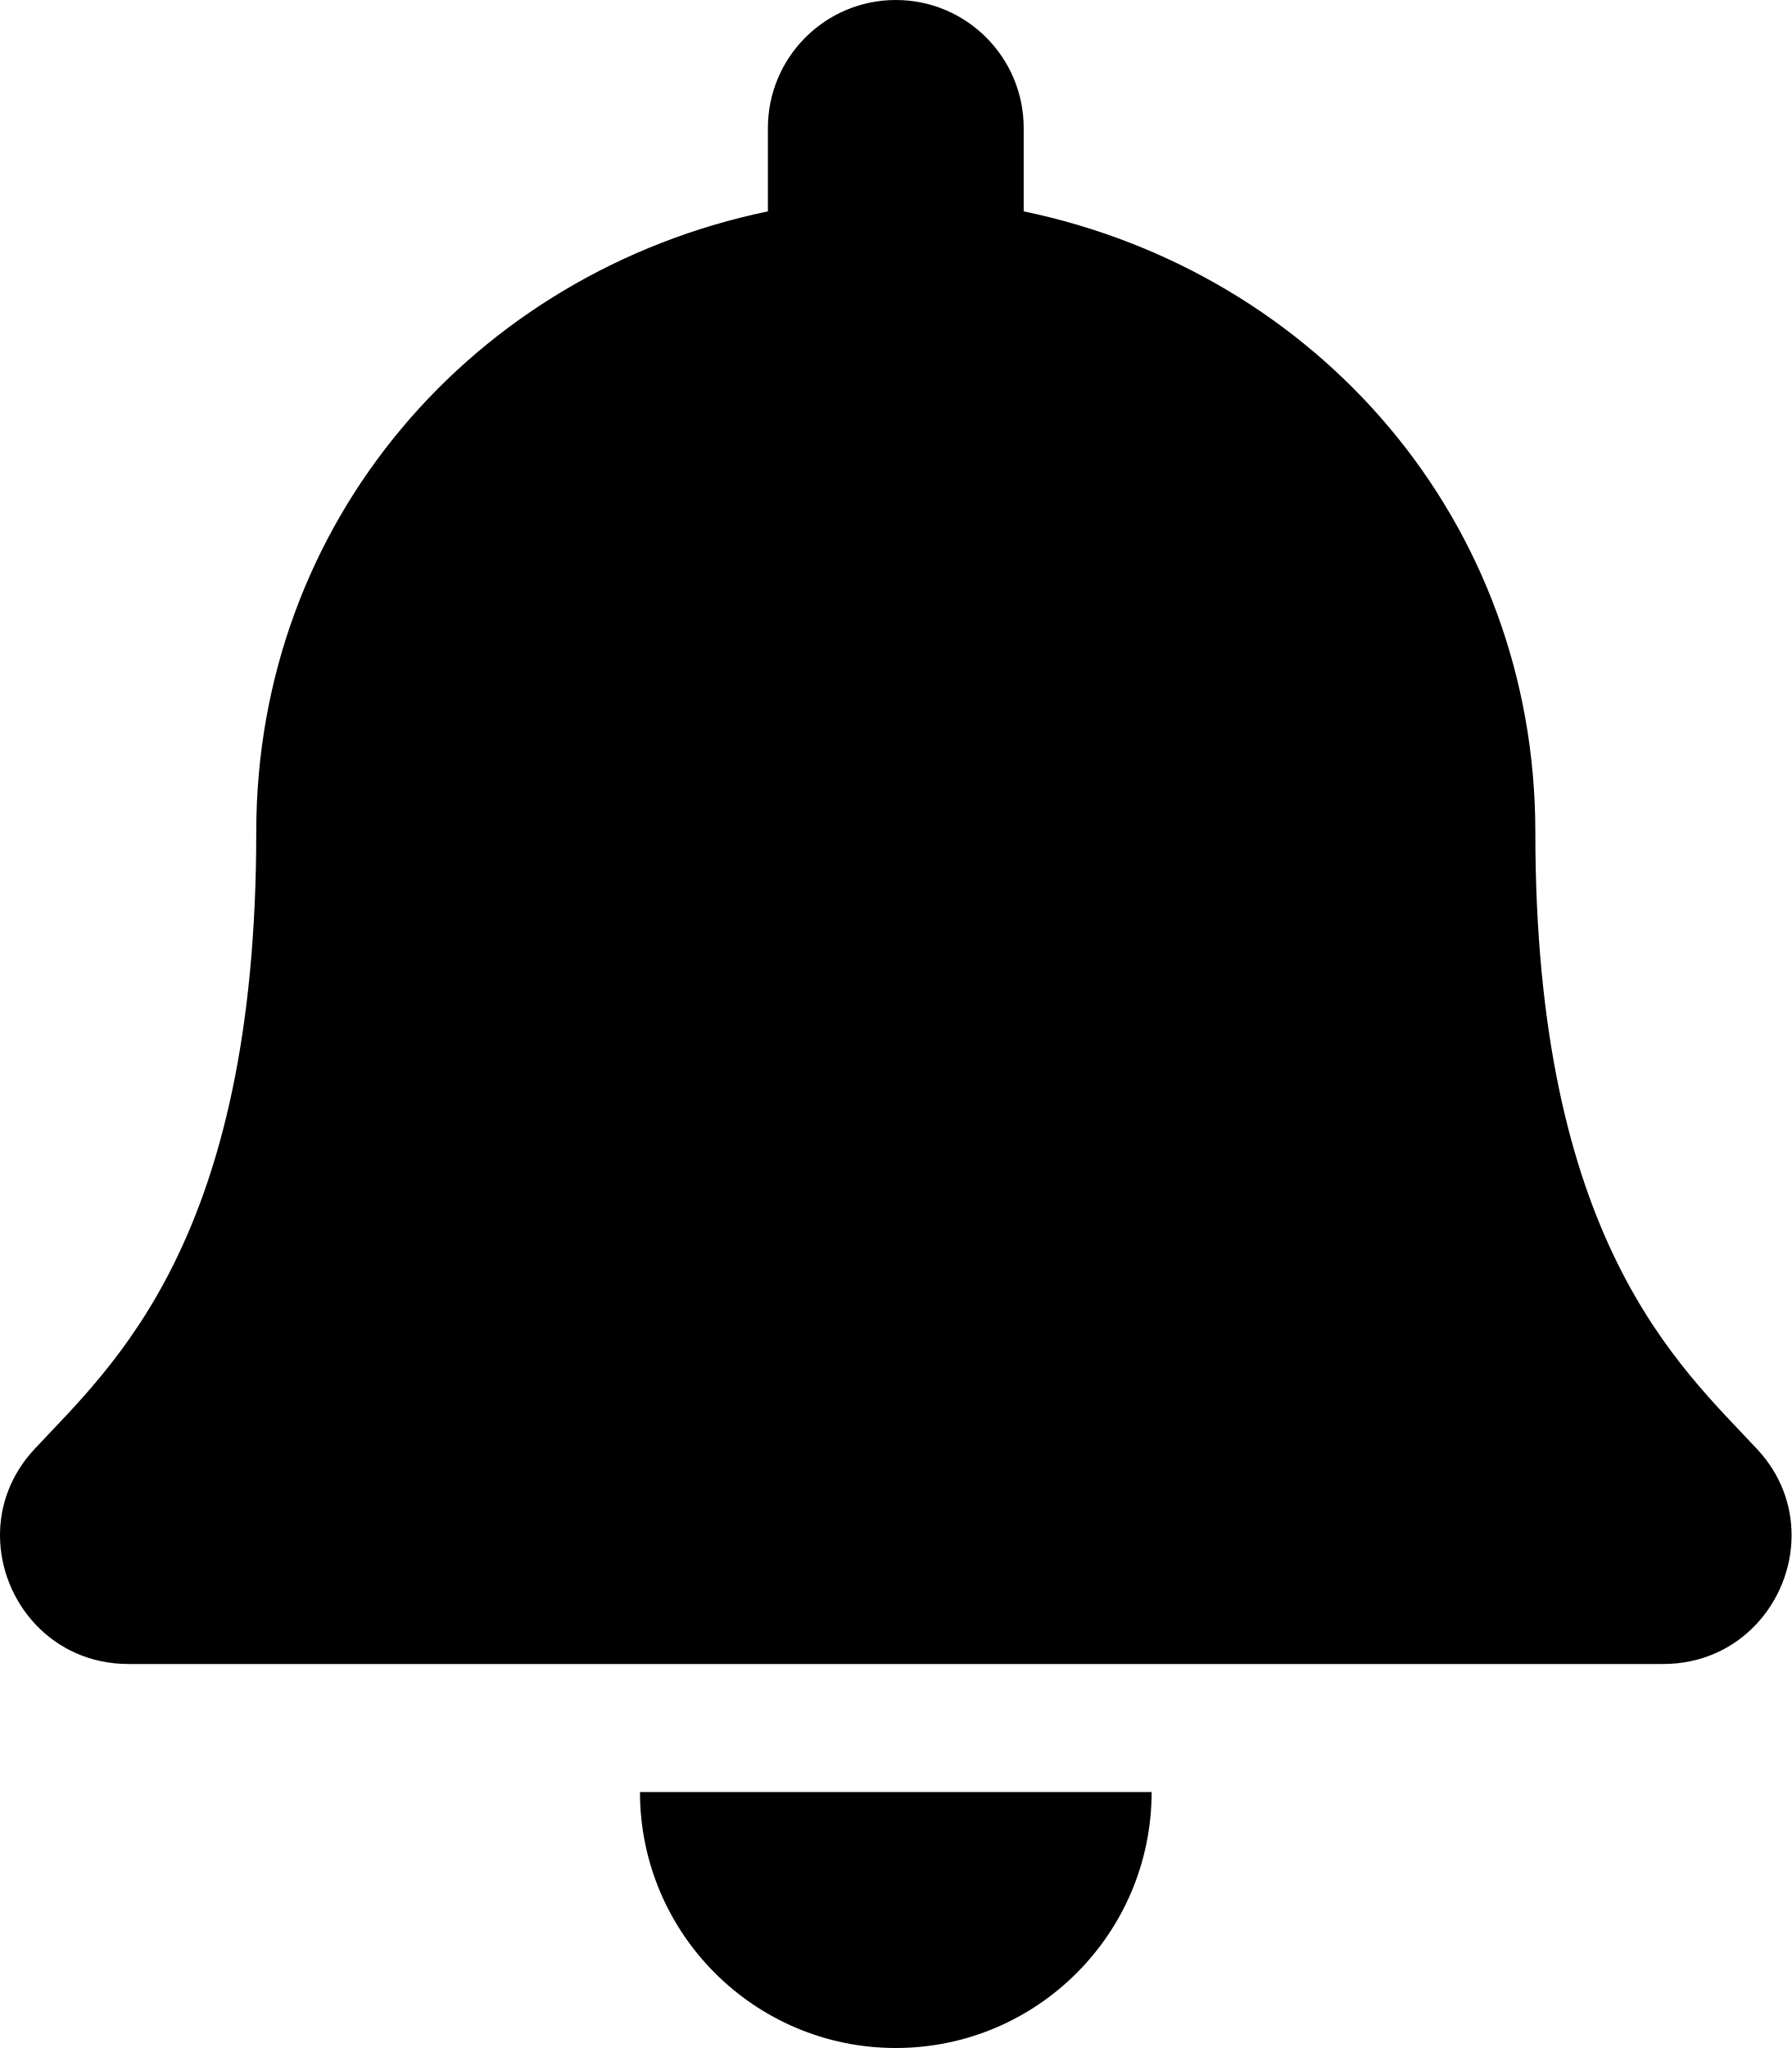
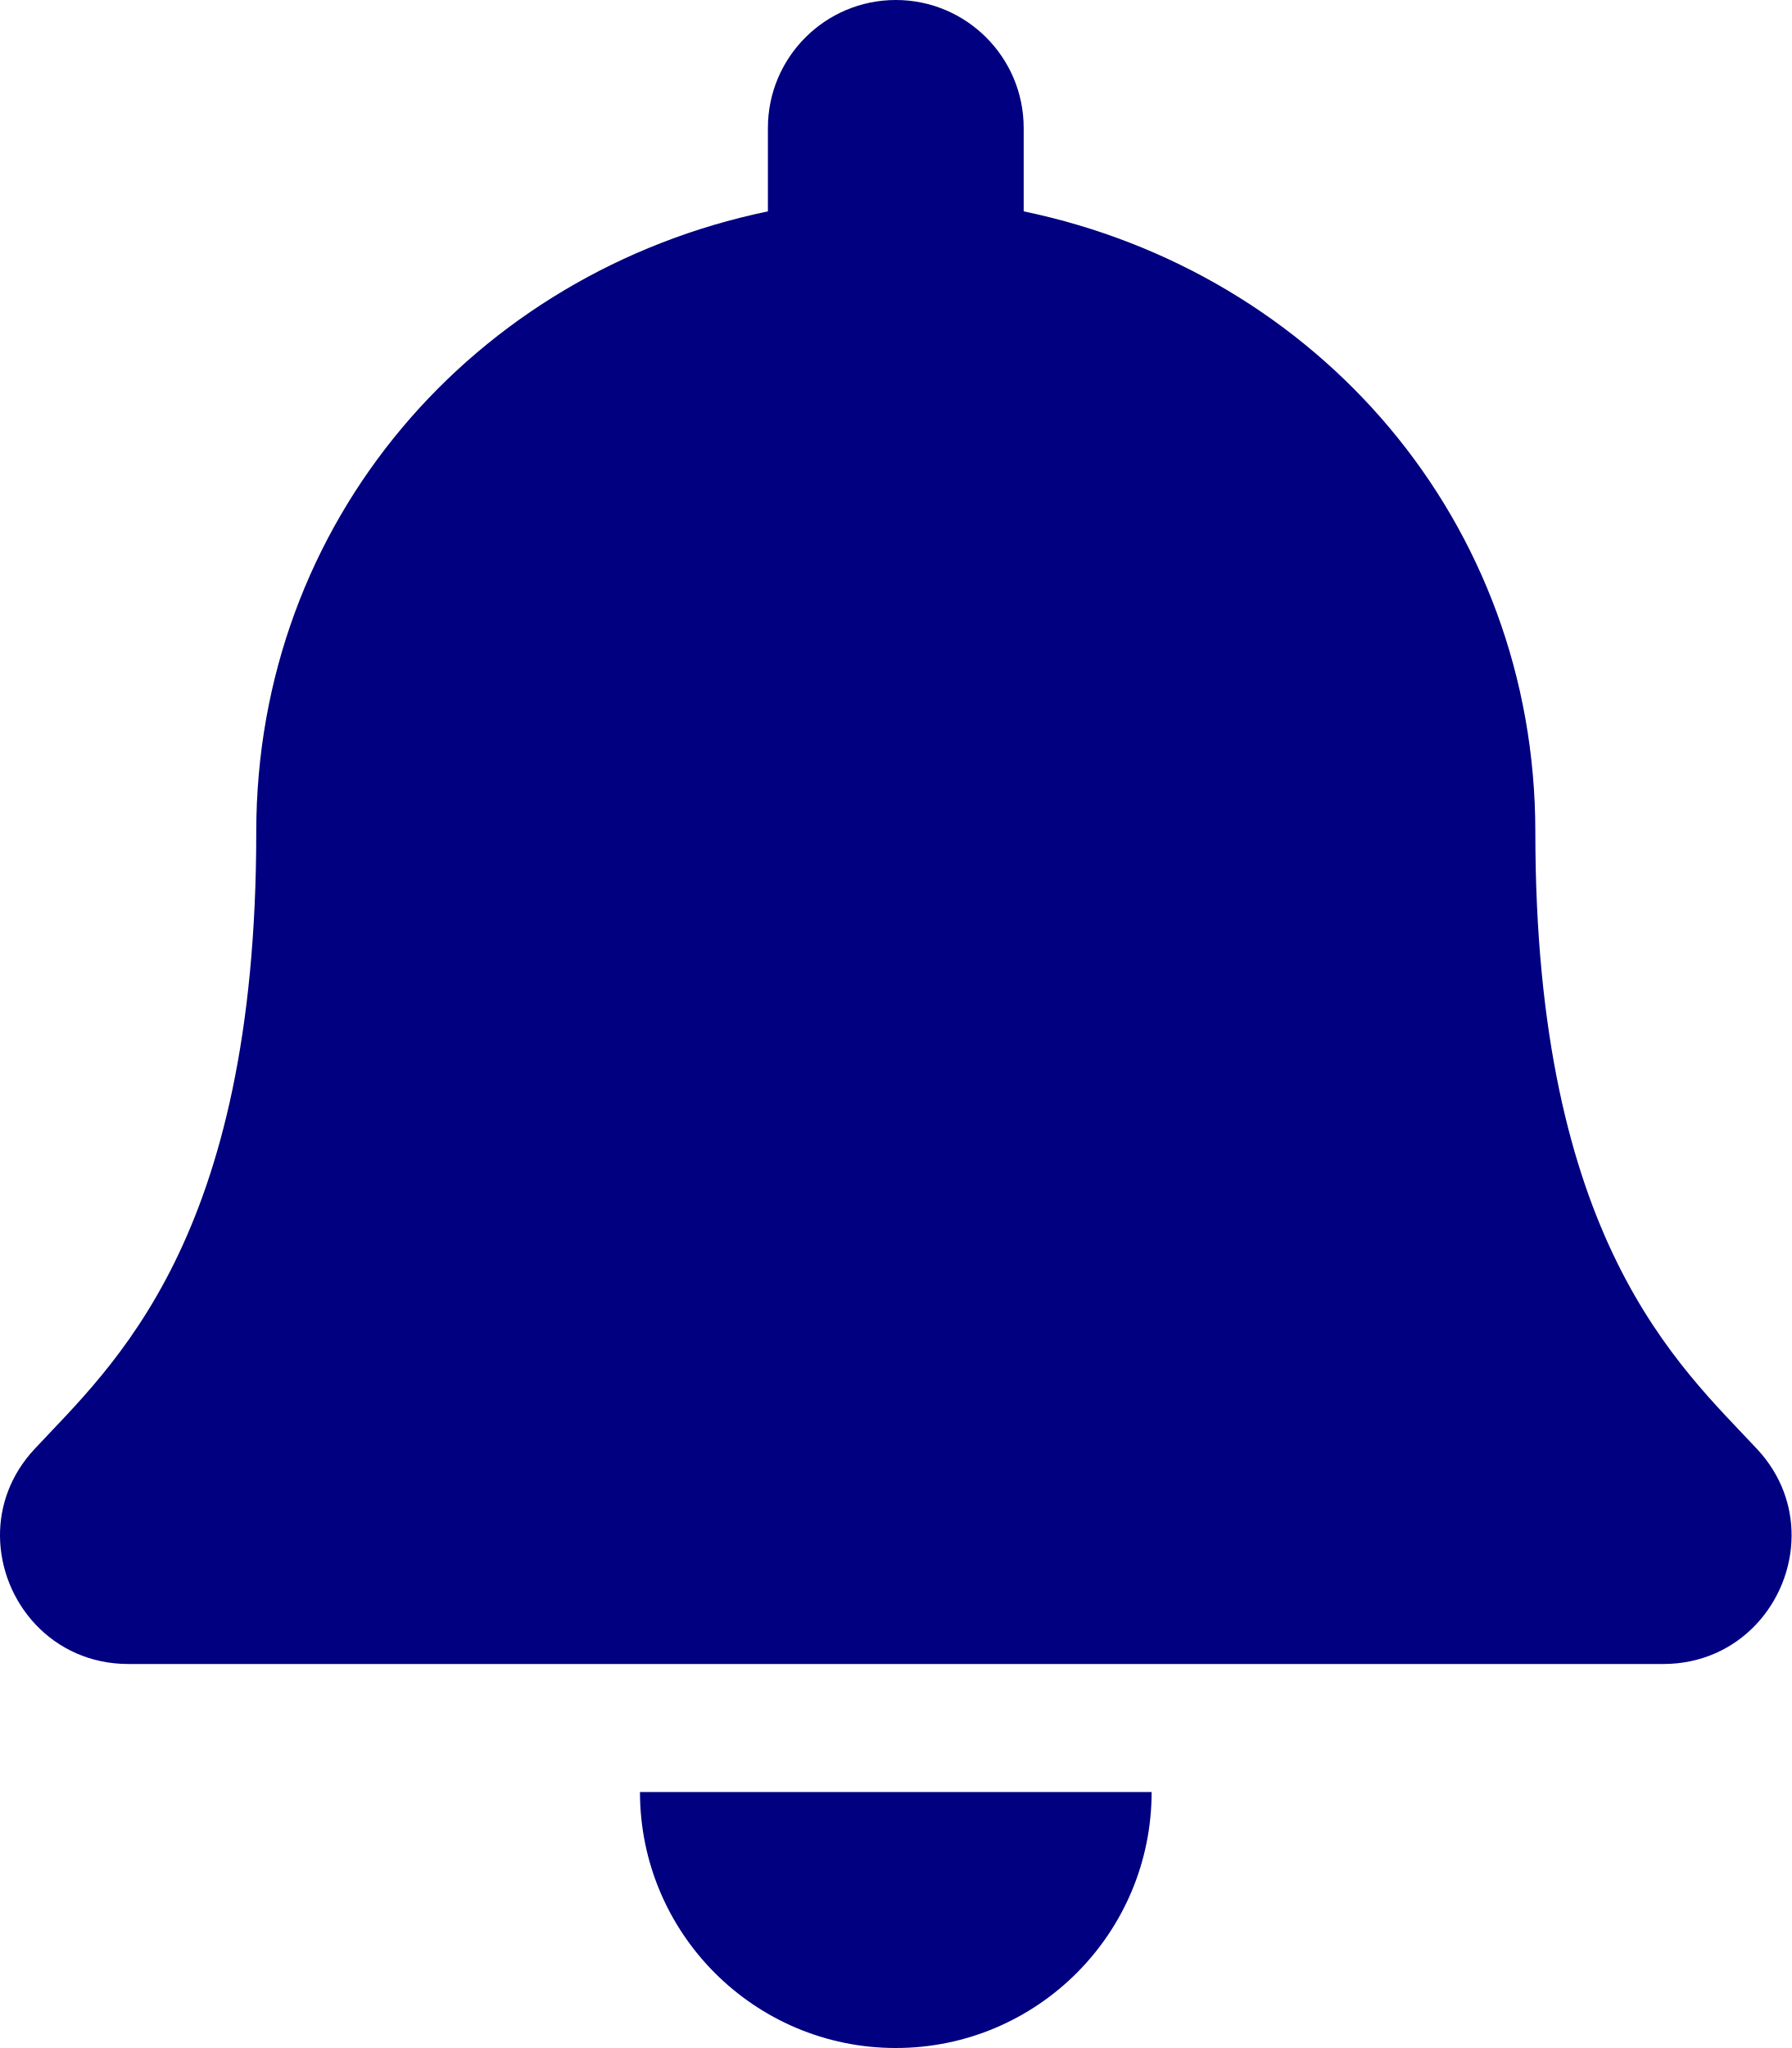
- <svg xmlns="http://www.w3.org/2000/svg" viewBox="0 0 448 512">
+ <svg xmlns="http://www.w3.org/2000/svg" fill="navy" viewBox="0 0 448 512">
  <path d="M224 512c35.32 0 63.97-28.65 63.97-64H160.03c0 35.35 28.65 64 63.97 64zm215.39-149.71c-19.32-20.76-55.47-51.99-55.47-154.29 0-77.7-54.48-139.9-127.94-155.16V32c0-17.67-14.32-32-31.98-32s-31.98 14.33-31.98 32v20.84C118.56 68.1 64.08 130.3 64.08 208c0 102.3-36.15 133.53-55.47 154.29-6 6.45-8.66 14.16-8.61 21.71.11 16.4 12.98 32 32.1 32h383.8c19.12 0 32-15.6 32.1-32 .05-7.55-2.61-15.27-8.61-21.71z" />
</svg>
